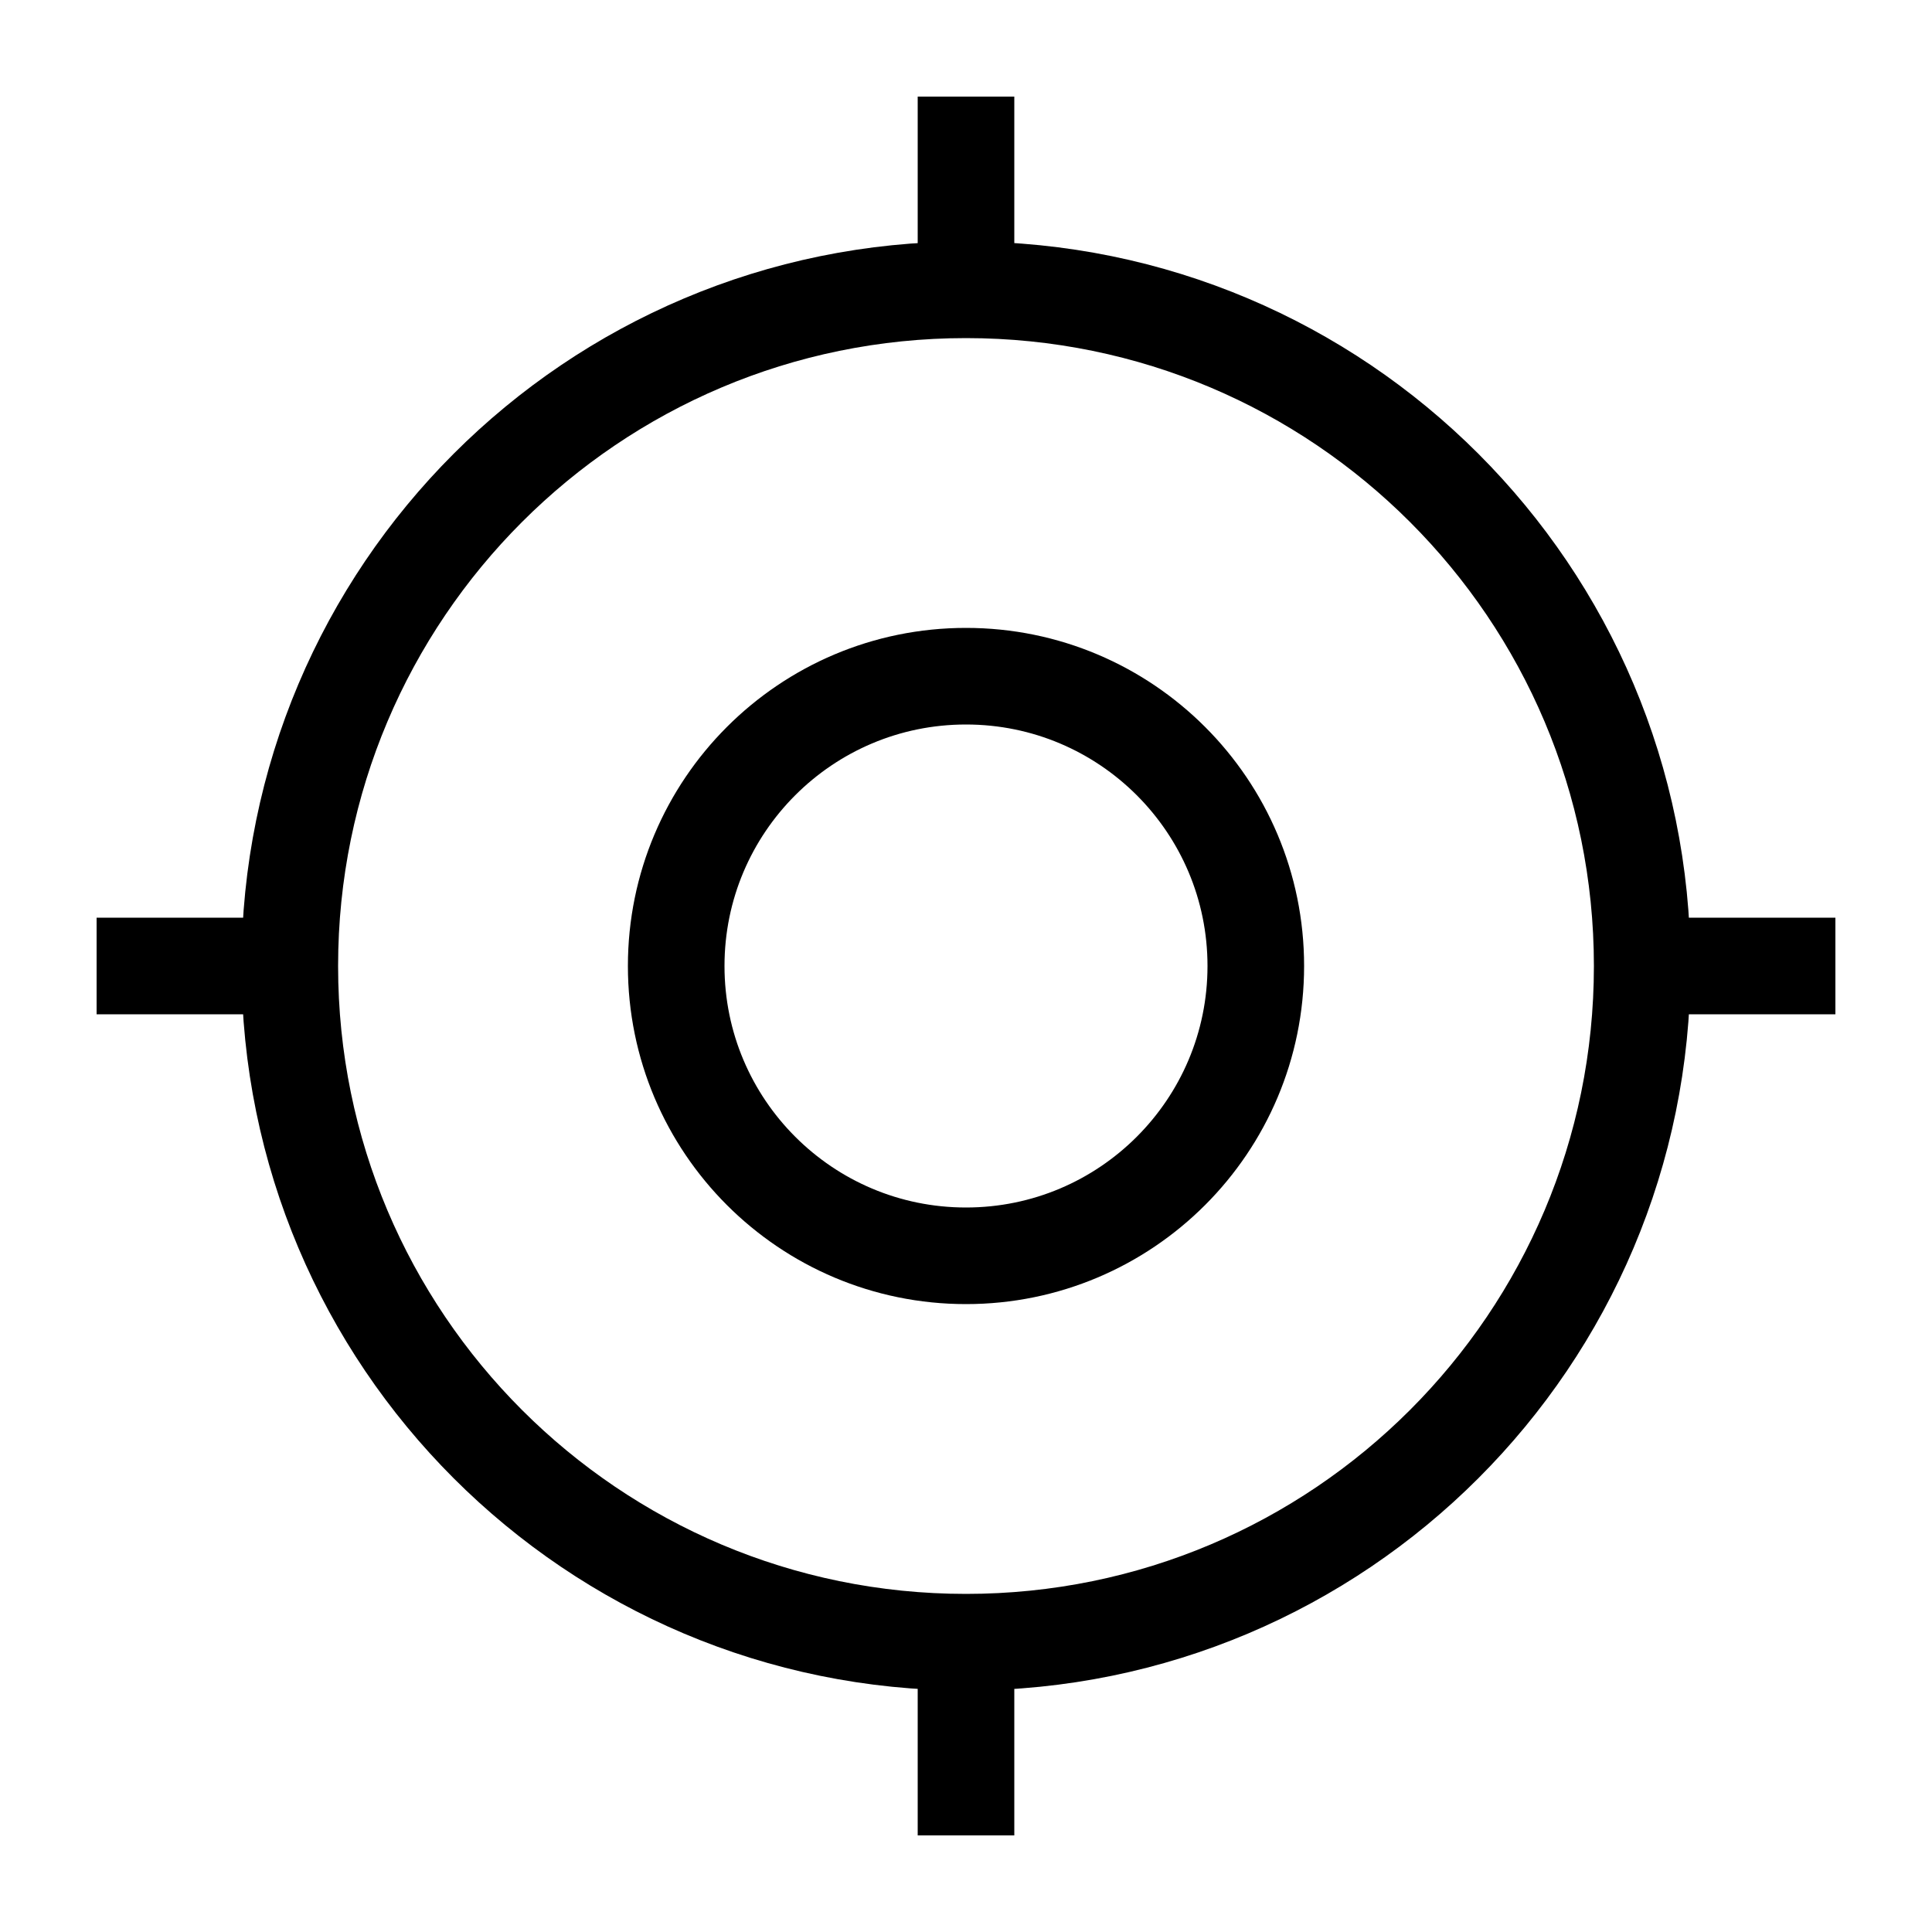
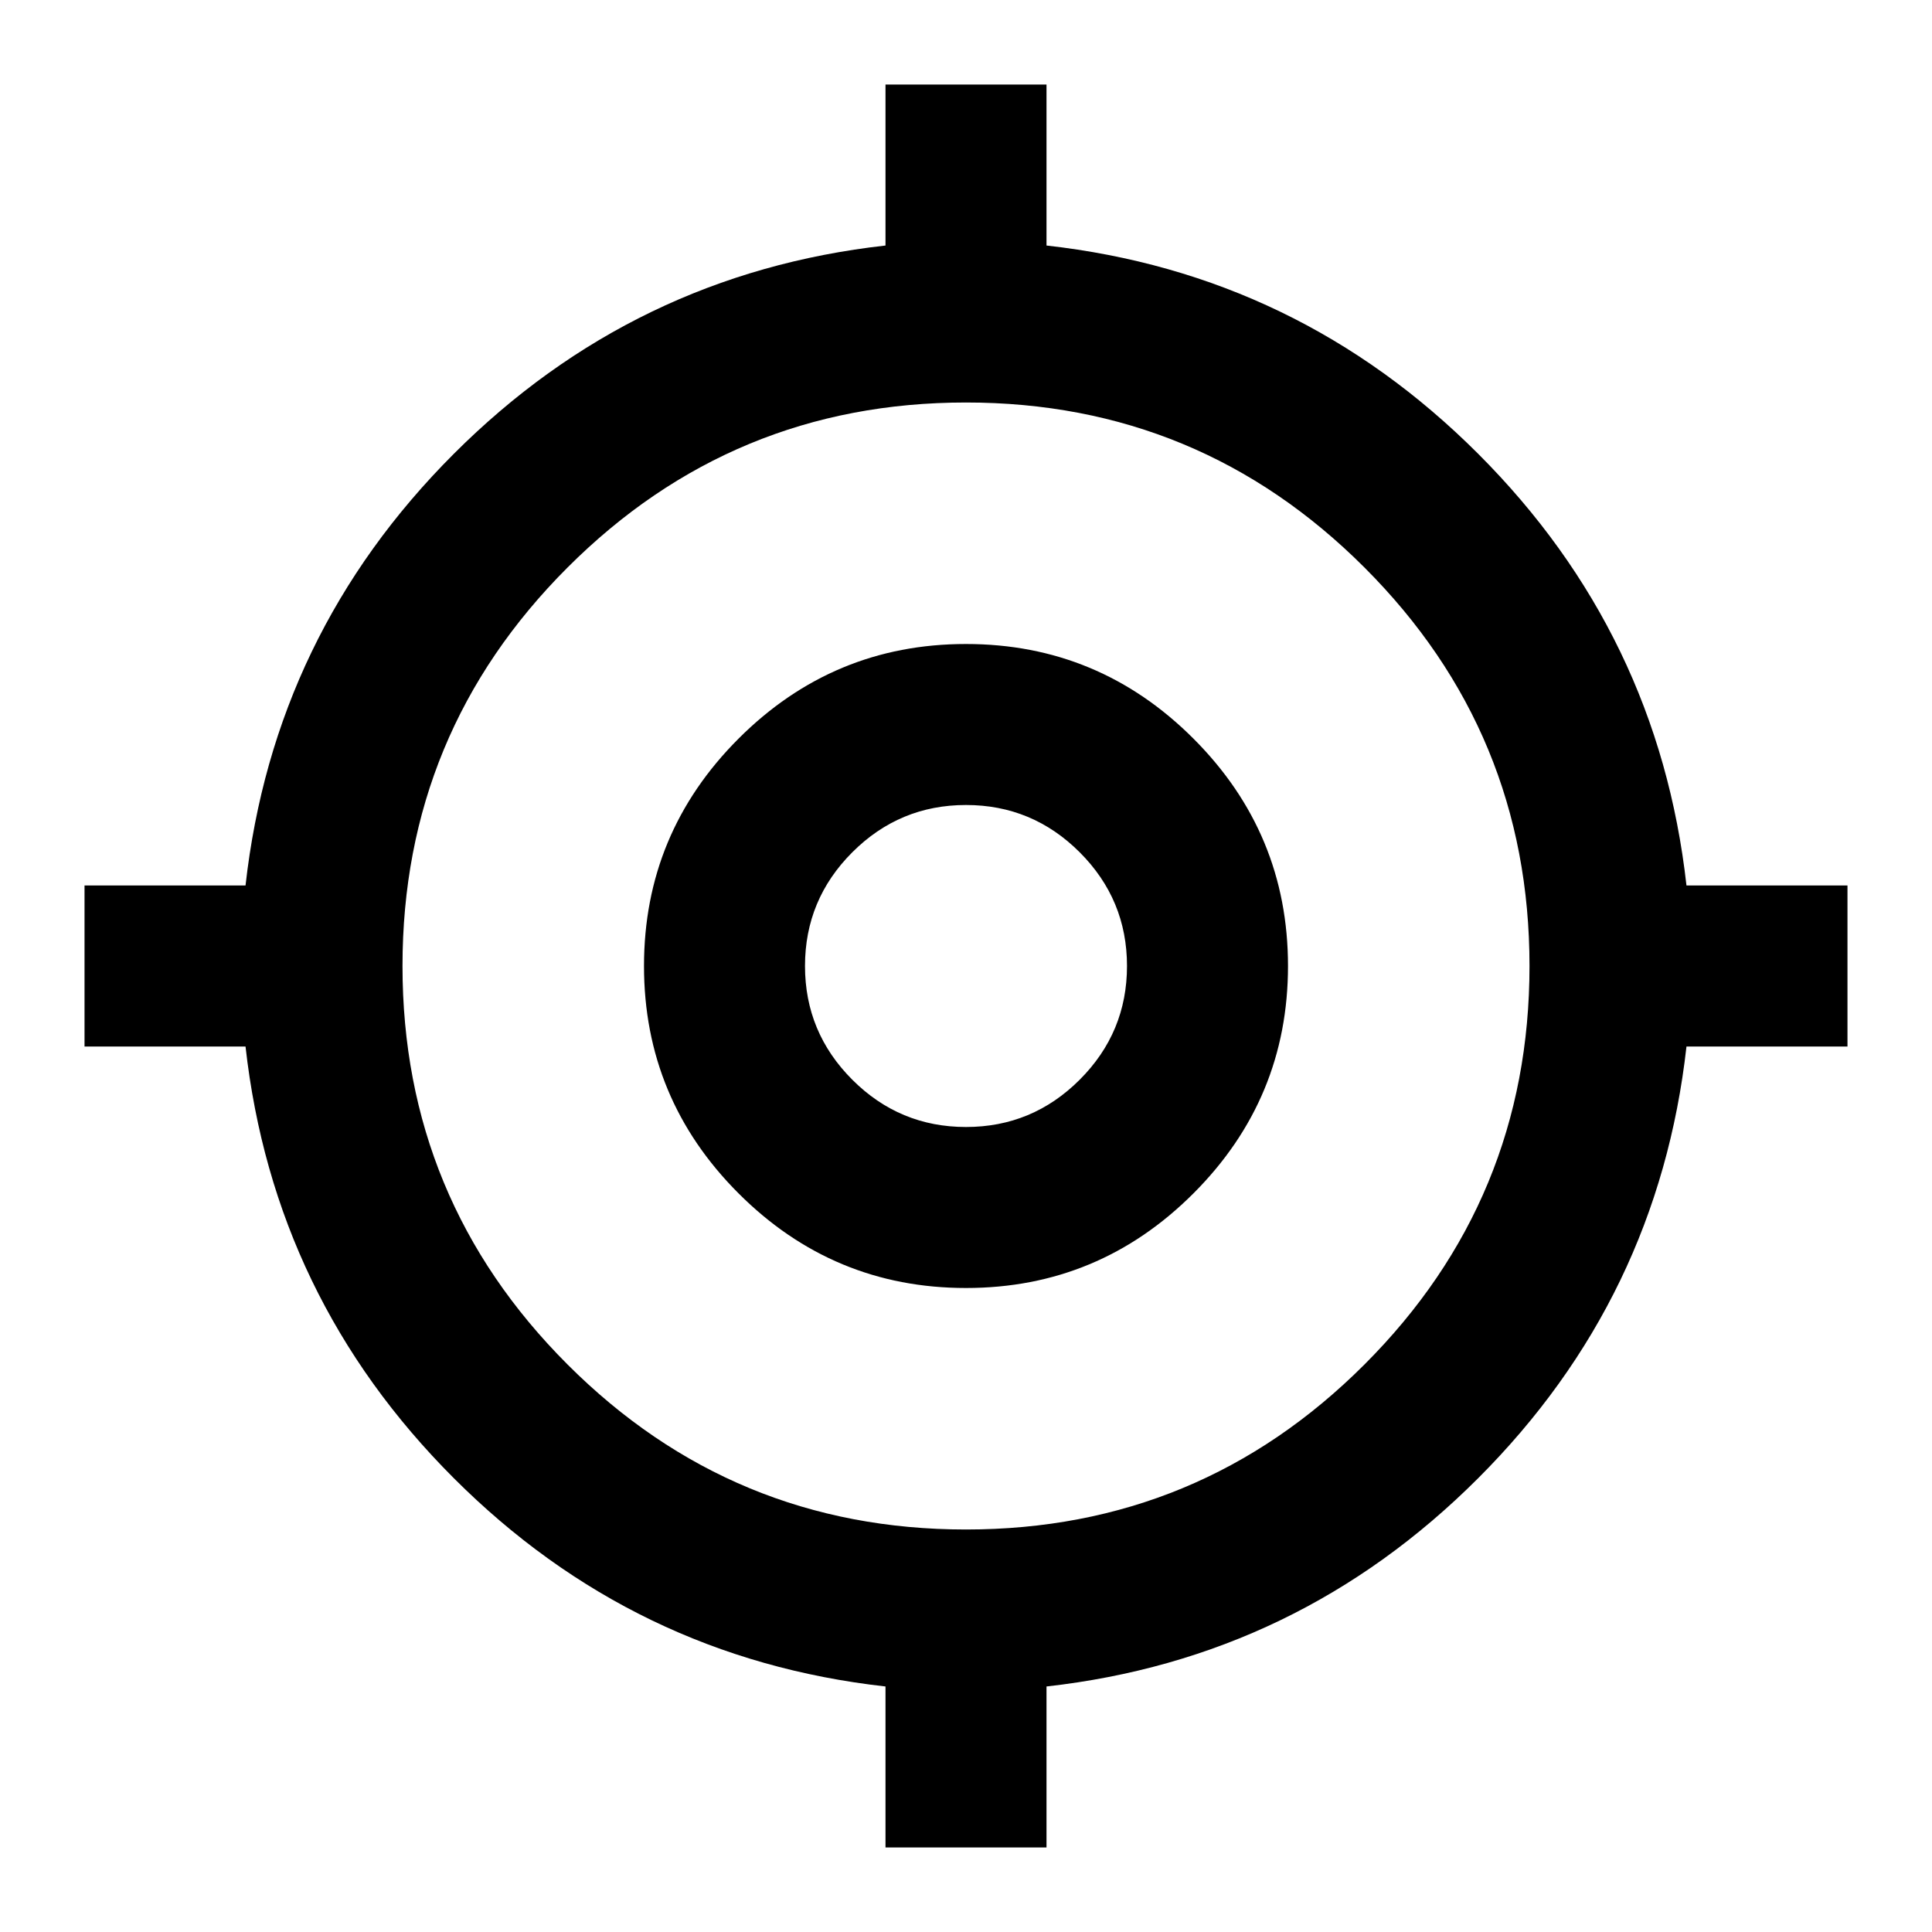
- <svg width="20" height="20" viewBox="0 0 20 20" fill="none" stroke="black" stroke-width="1">
-   <circle cx="10" cy="10" r="3" />
-   <circle cx="10" cy="10" r="7" />
-   <path d="M10 3V1 M10 19V17 M3 10H1 M19 10H17" />
+ <svg xmlns="http://www.w3.org/2000/svg" height="24px" viewBox="0 -960 960 960" width="24px" fill="#000000">
+   <path d="M440-42v-80q-125-14-214.5-103.5T122-440H42v-80h80q14-125 103.5-214.5T440-838v-80h80v80q125 14 214.5 103.5T838-520h80v80h-80q-14 125-103.5 214.5T520-122v80h-80Zm40-158q116 0 198-82t82-198q0-116-82-198t-198-82q-116 0-198 82t-82 198q0 116 82 198t198 82Zm0-120q-66 0-113-47t-47-113q0-66 47-113t113-47q66 0 113 47t47 113q0 66-47 113t-113 47Zm0-80q33 0 56.5-23.5T560-480q0-33-23.5-56.5T480-560q-33 0-56.5 23.5T400-480q0 33 23.5 56.5T480-400Zm0-80Z" />
</svg>
